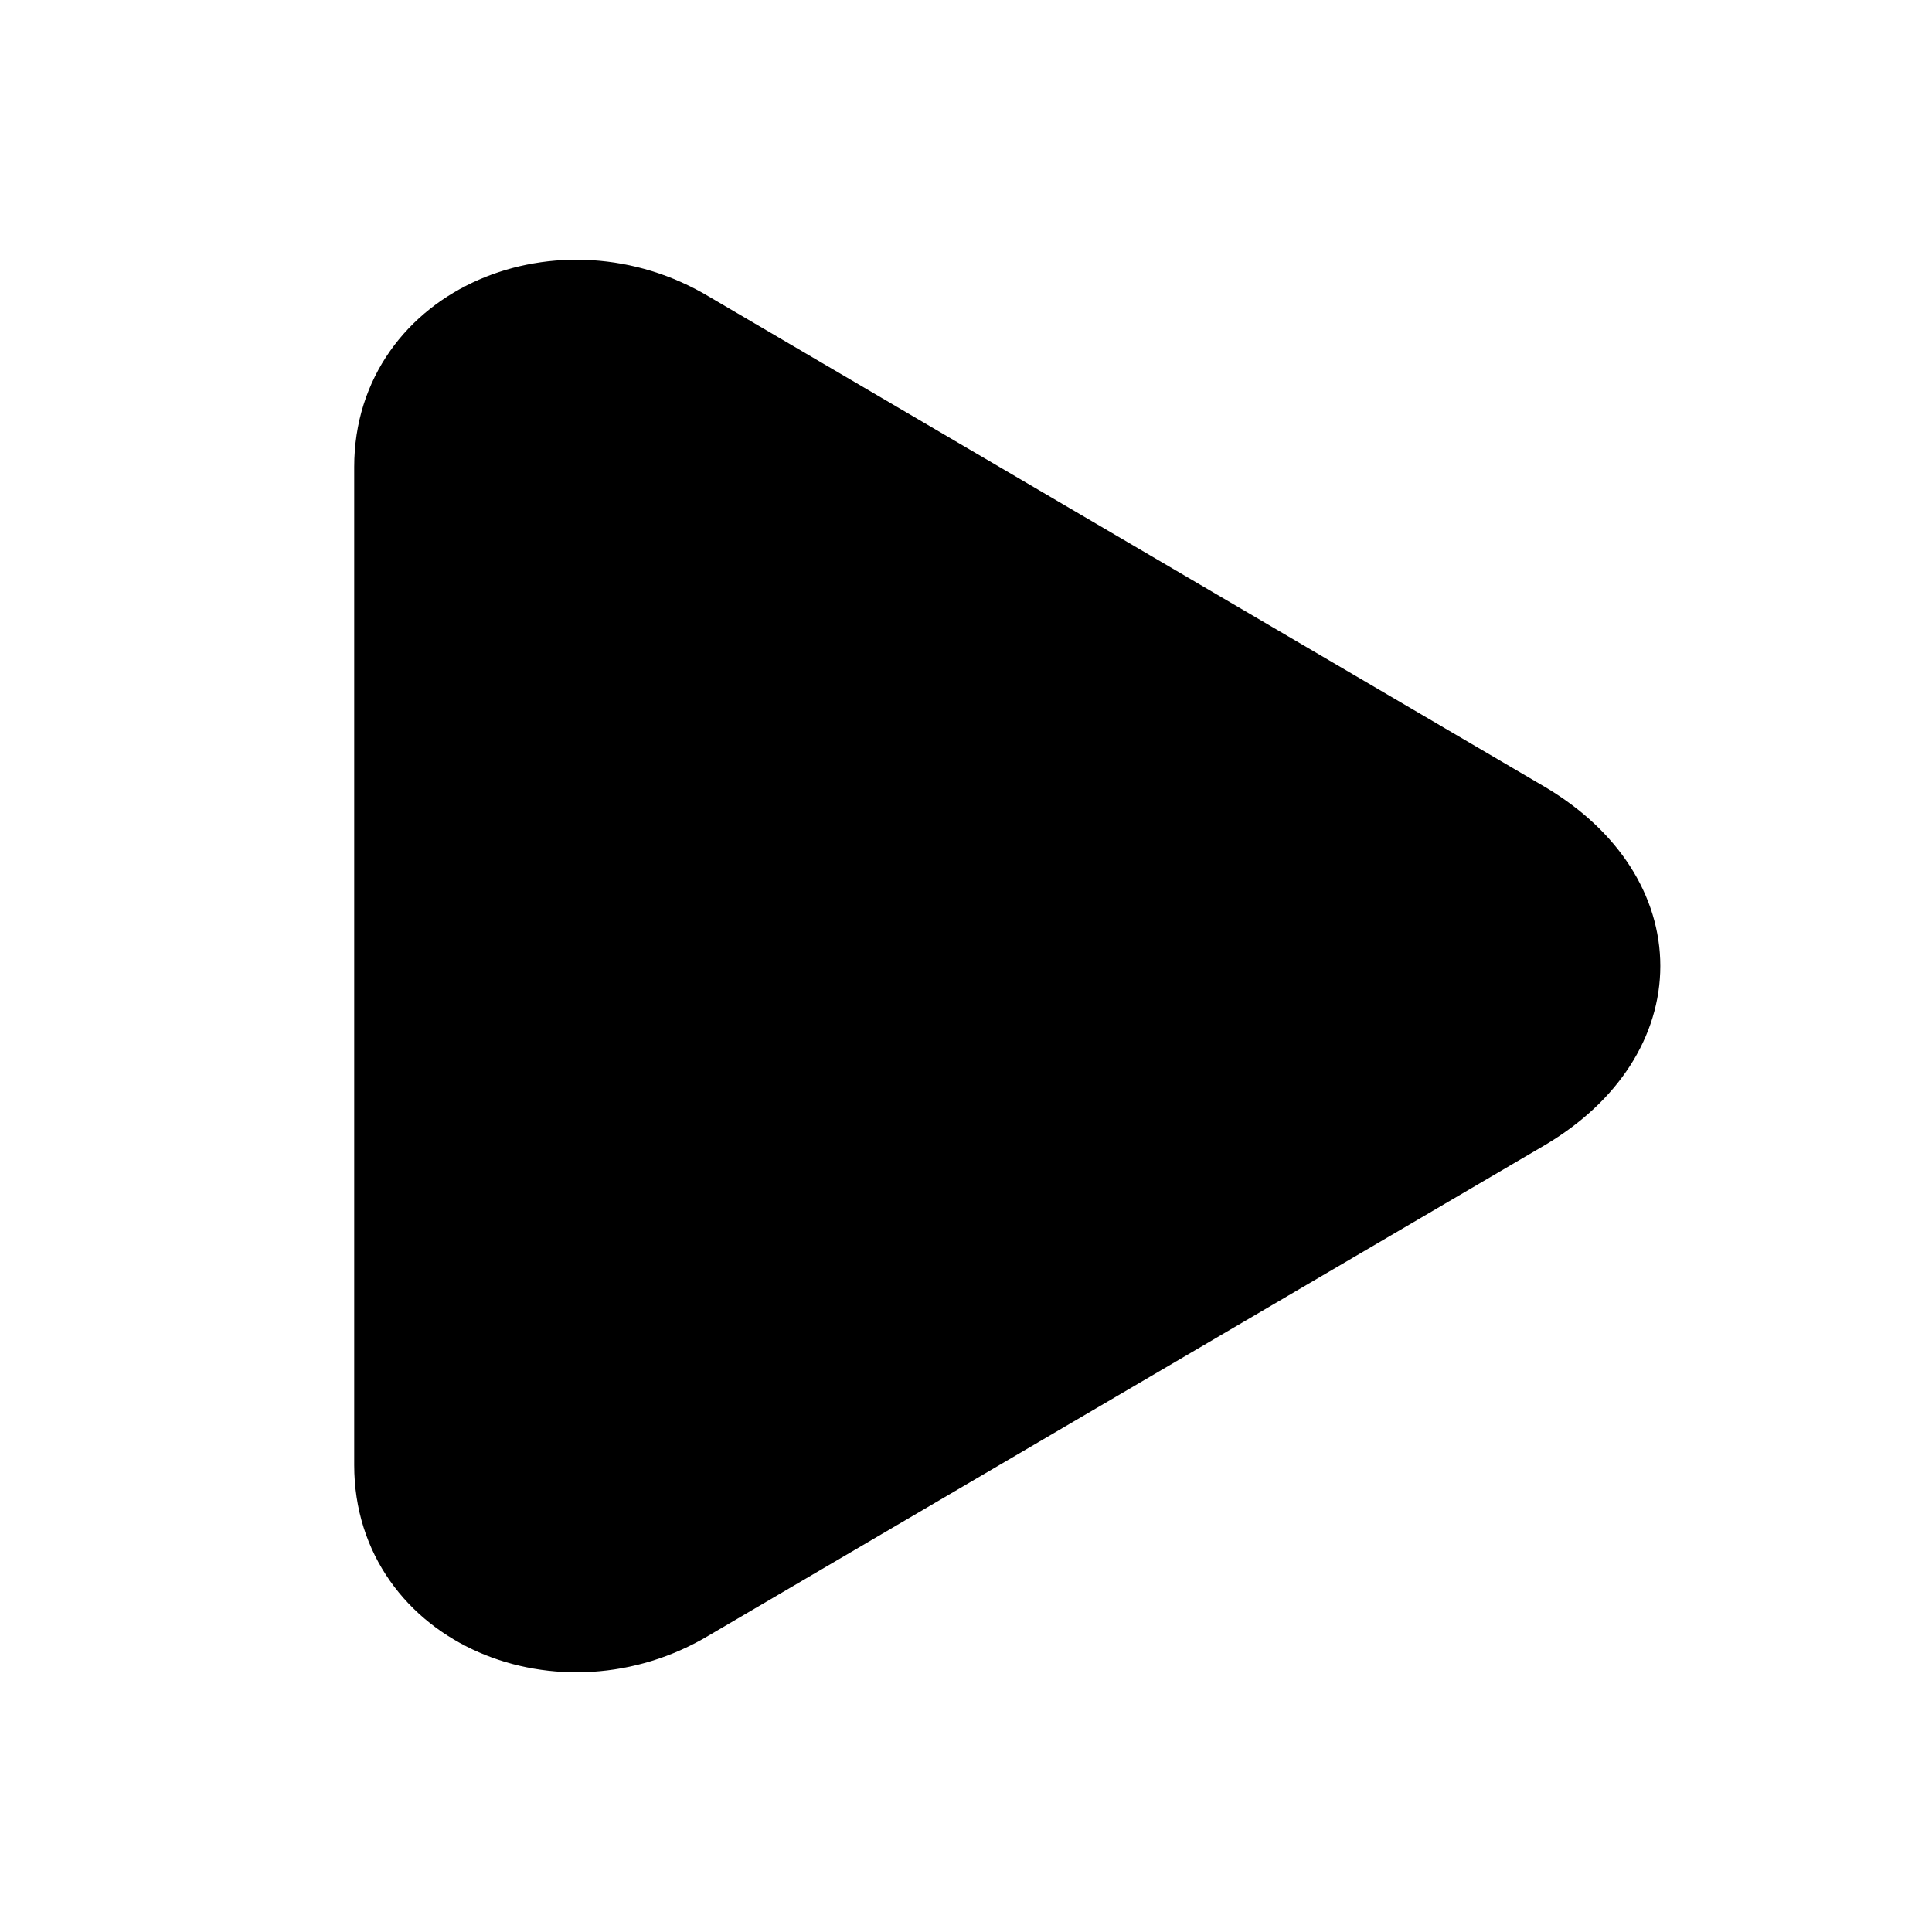
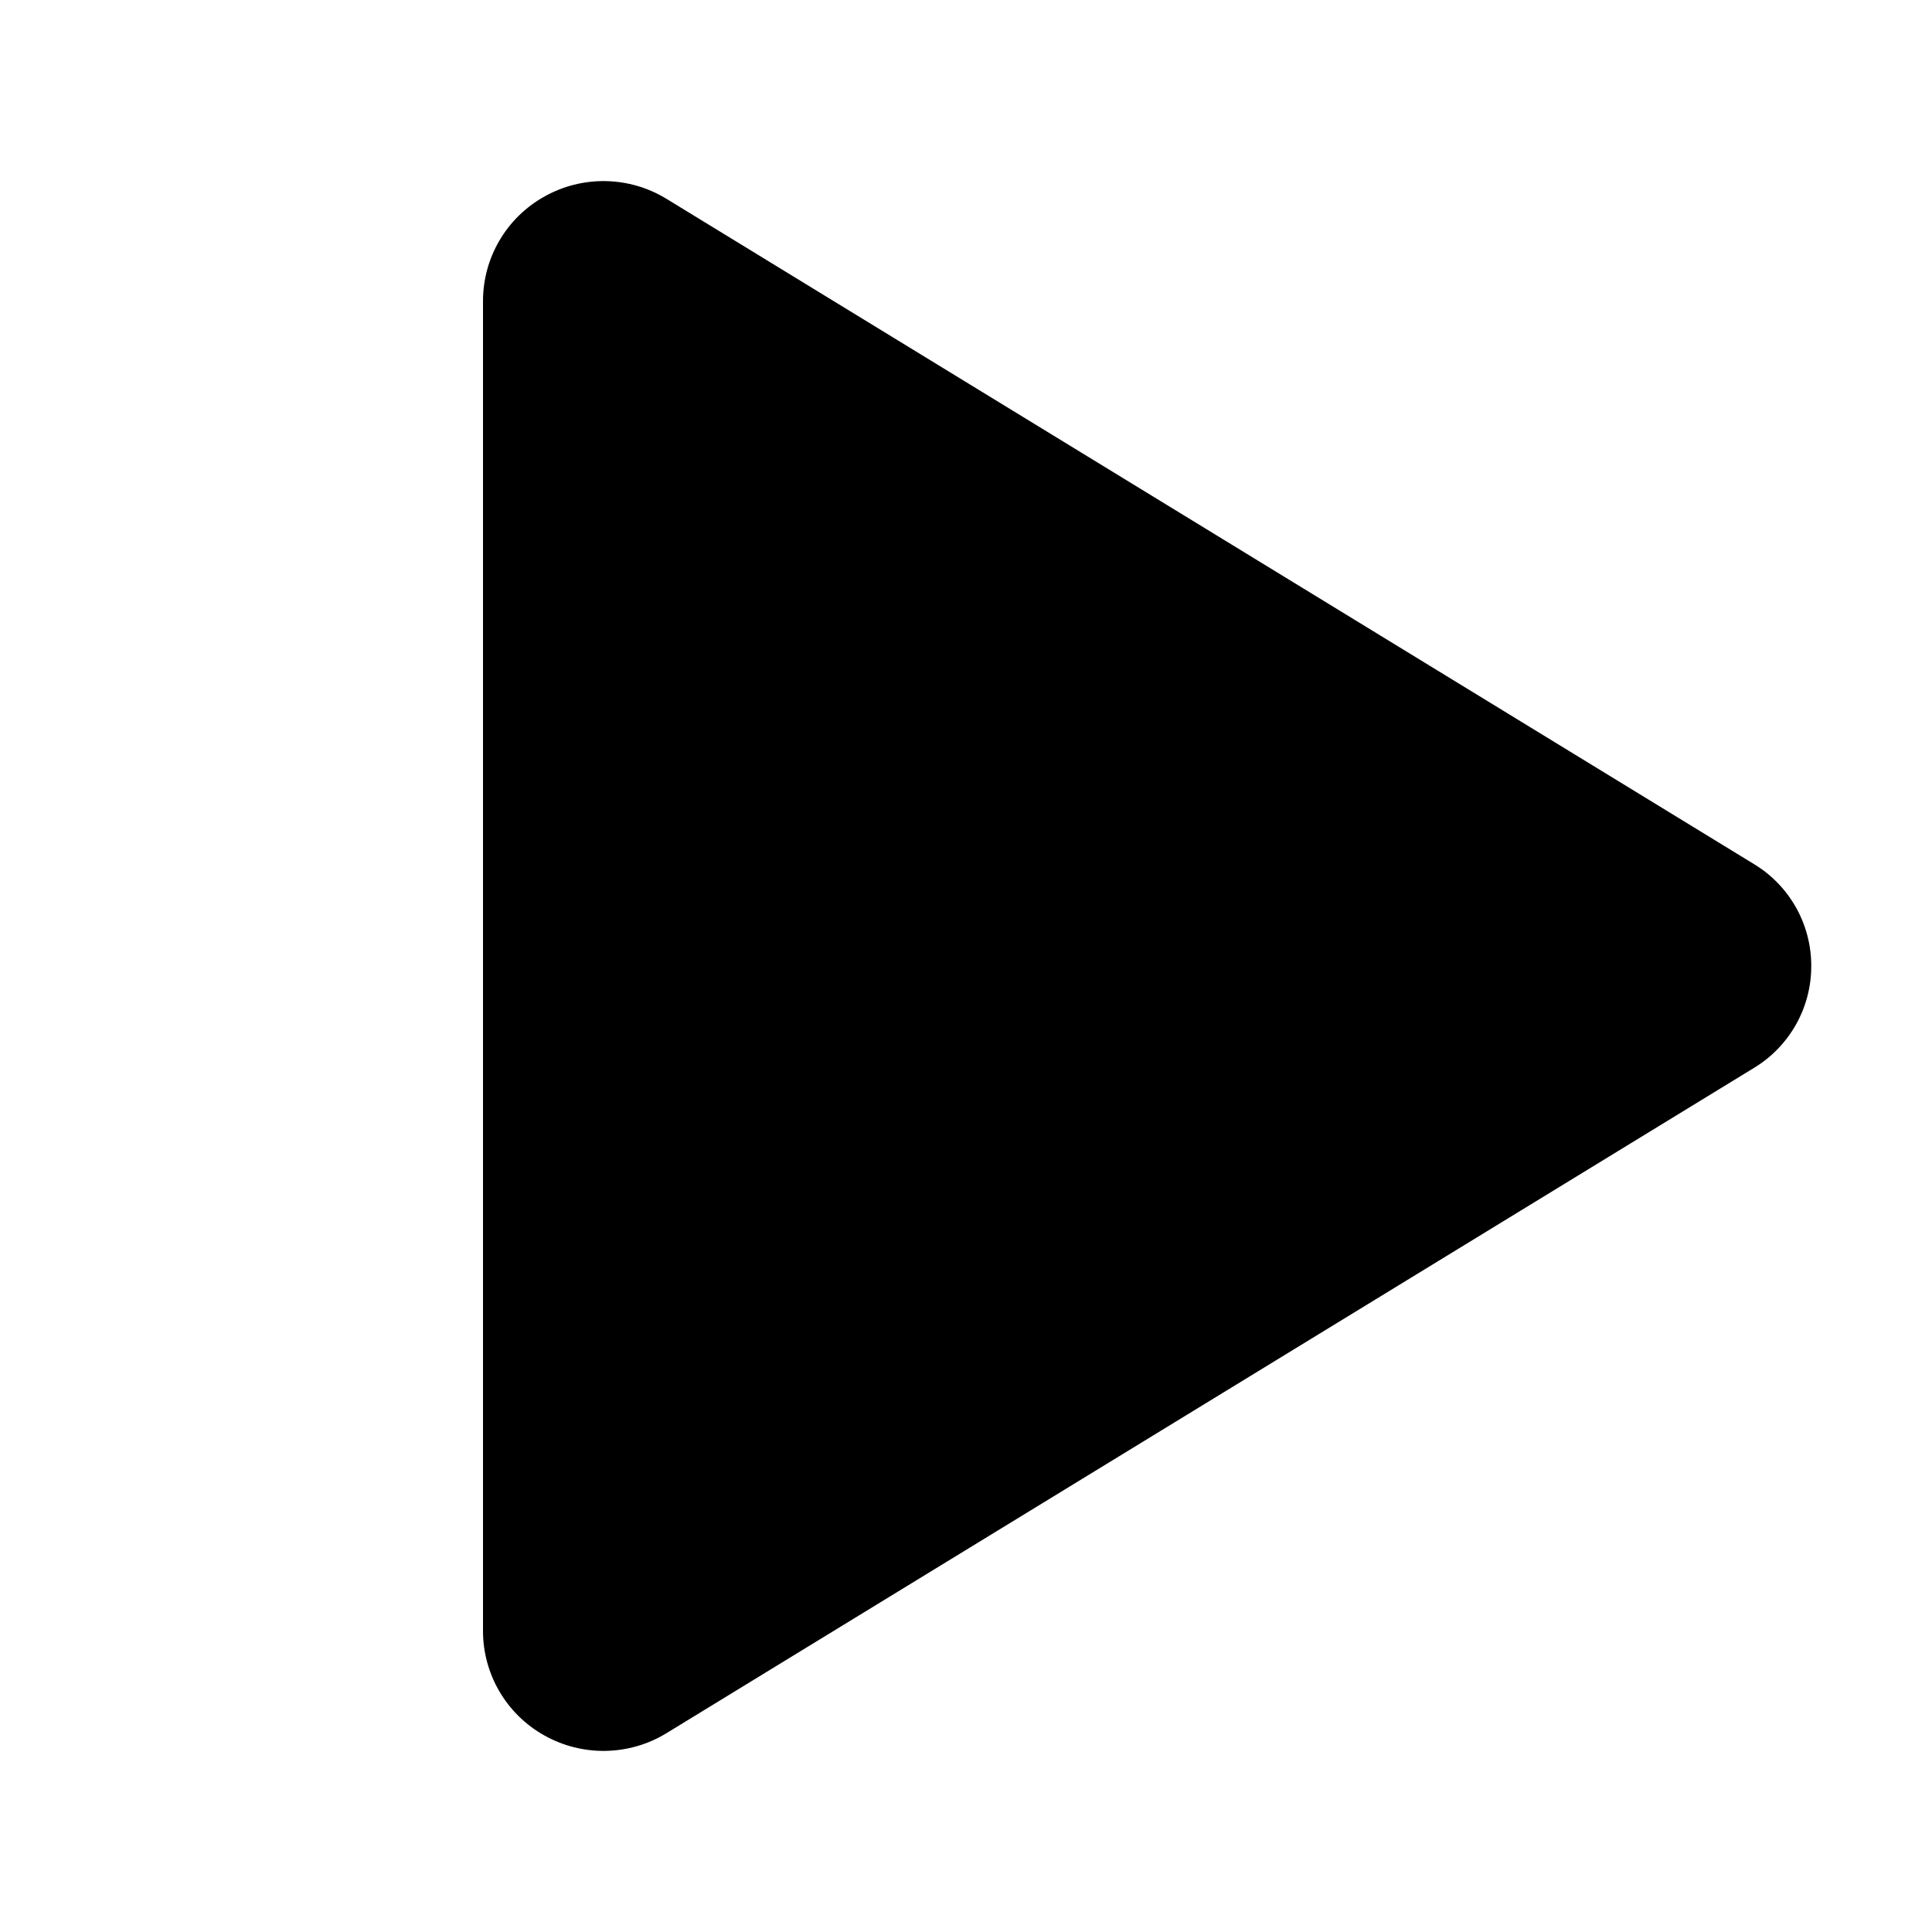
- <svg xmlns="http://www.w3.org/2000/svg" viewBox="0 0 24 24">
-   <path d="M18.9 10.3c1.5.9 1.5 2.5 0 3.4L8.5 19.8C7 20.7 5 19.9 5 18.2V5.8C5 4.1 7 3.3 8.5 4.2l10.4 6.1z" fill="#000000" stroke="#000000" stroke-width="1.2" stroke-linejoin="round" />
+ <svg xmlns="http://www.w3.org/2000/svg" width="24" height="24" fill="#000000" viewBox="0 0 256 256">
+   <path d="M240,128a15.74,15.74,0,0,1-7.6,13.51L88.32,229.65a16,16,0,0,1-16.2.3A15.86,15.86,0,0,1,64,216.13V39.87a15.86,15.86,0,0,1,8.12-13.82,16,16,0,0,1,16.2.3L232.4,114.49A15.74,15.74,0,0,1,240,128Z" />
</svg>
